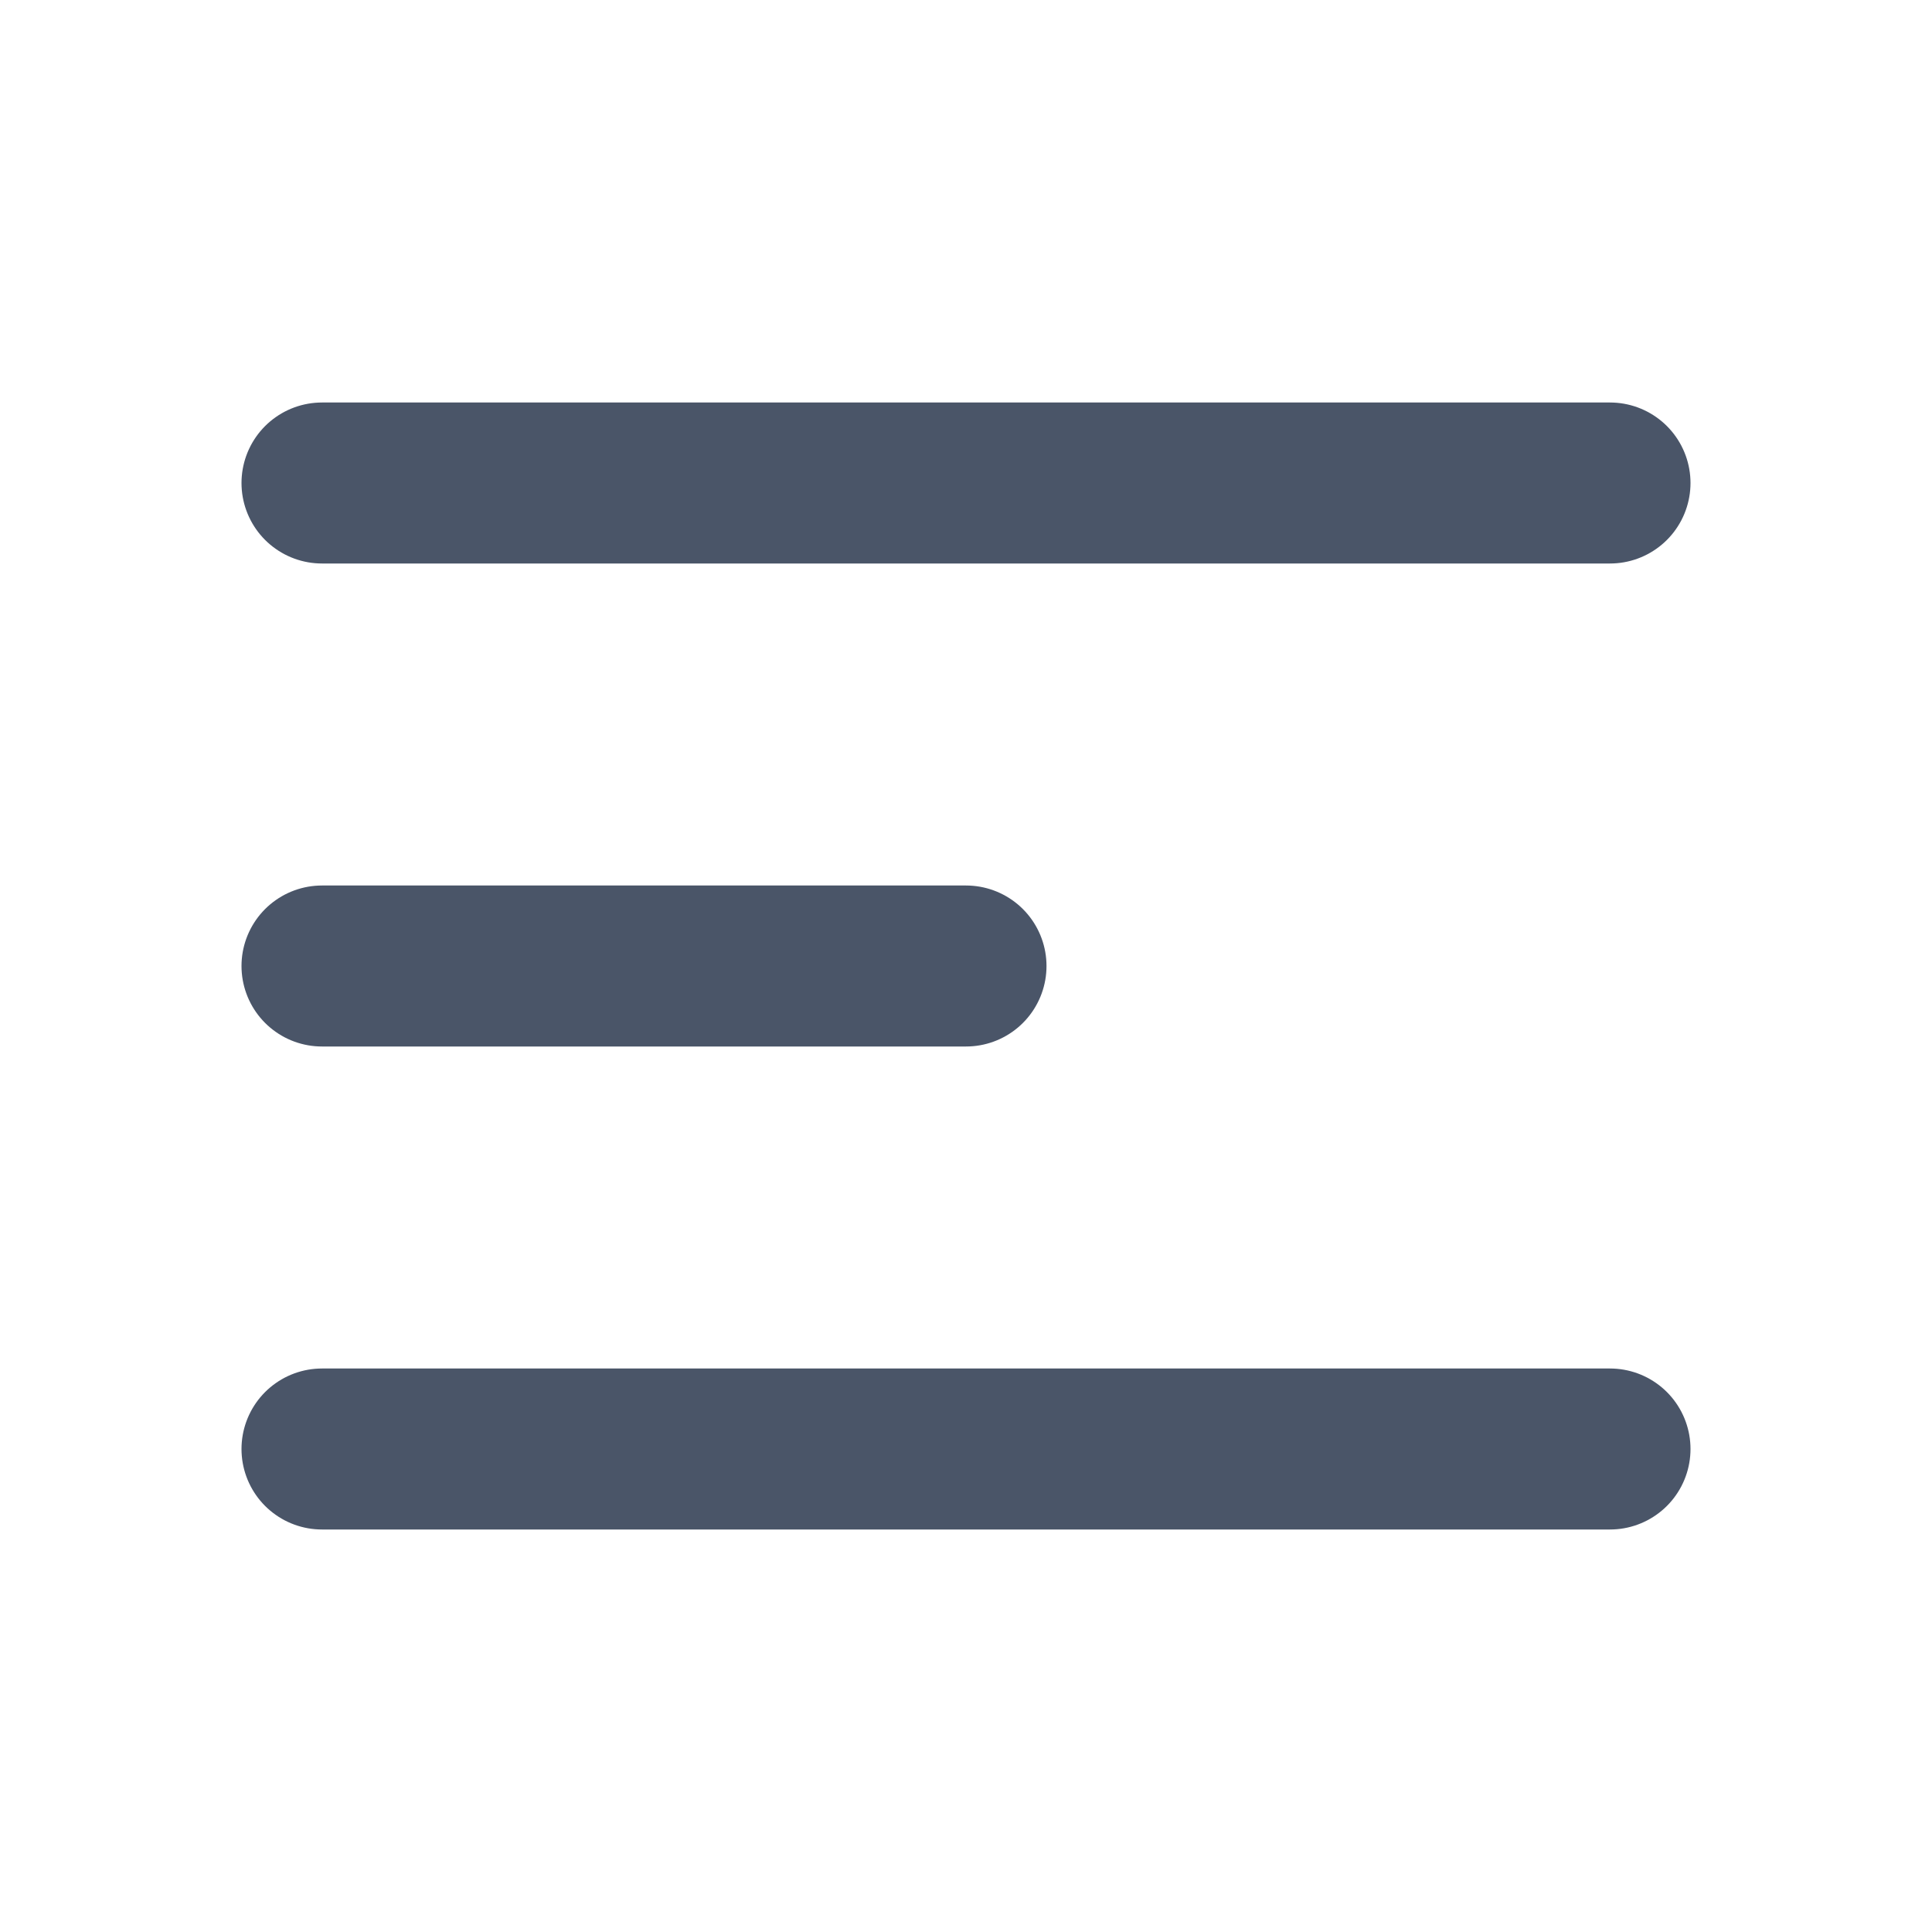
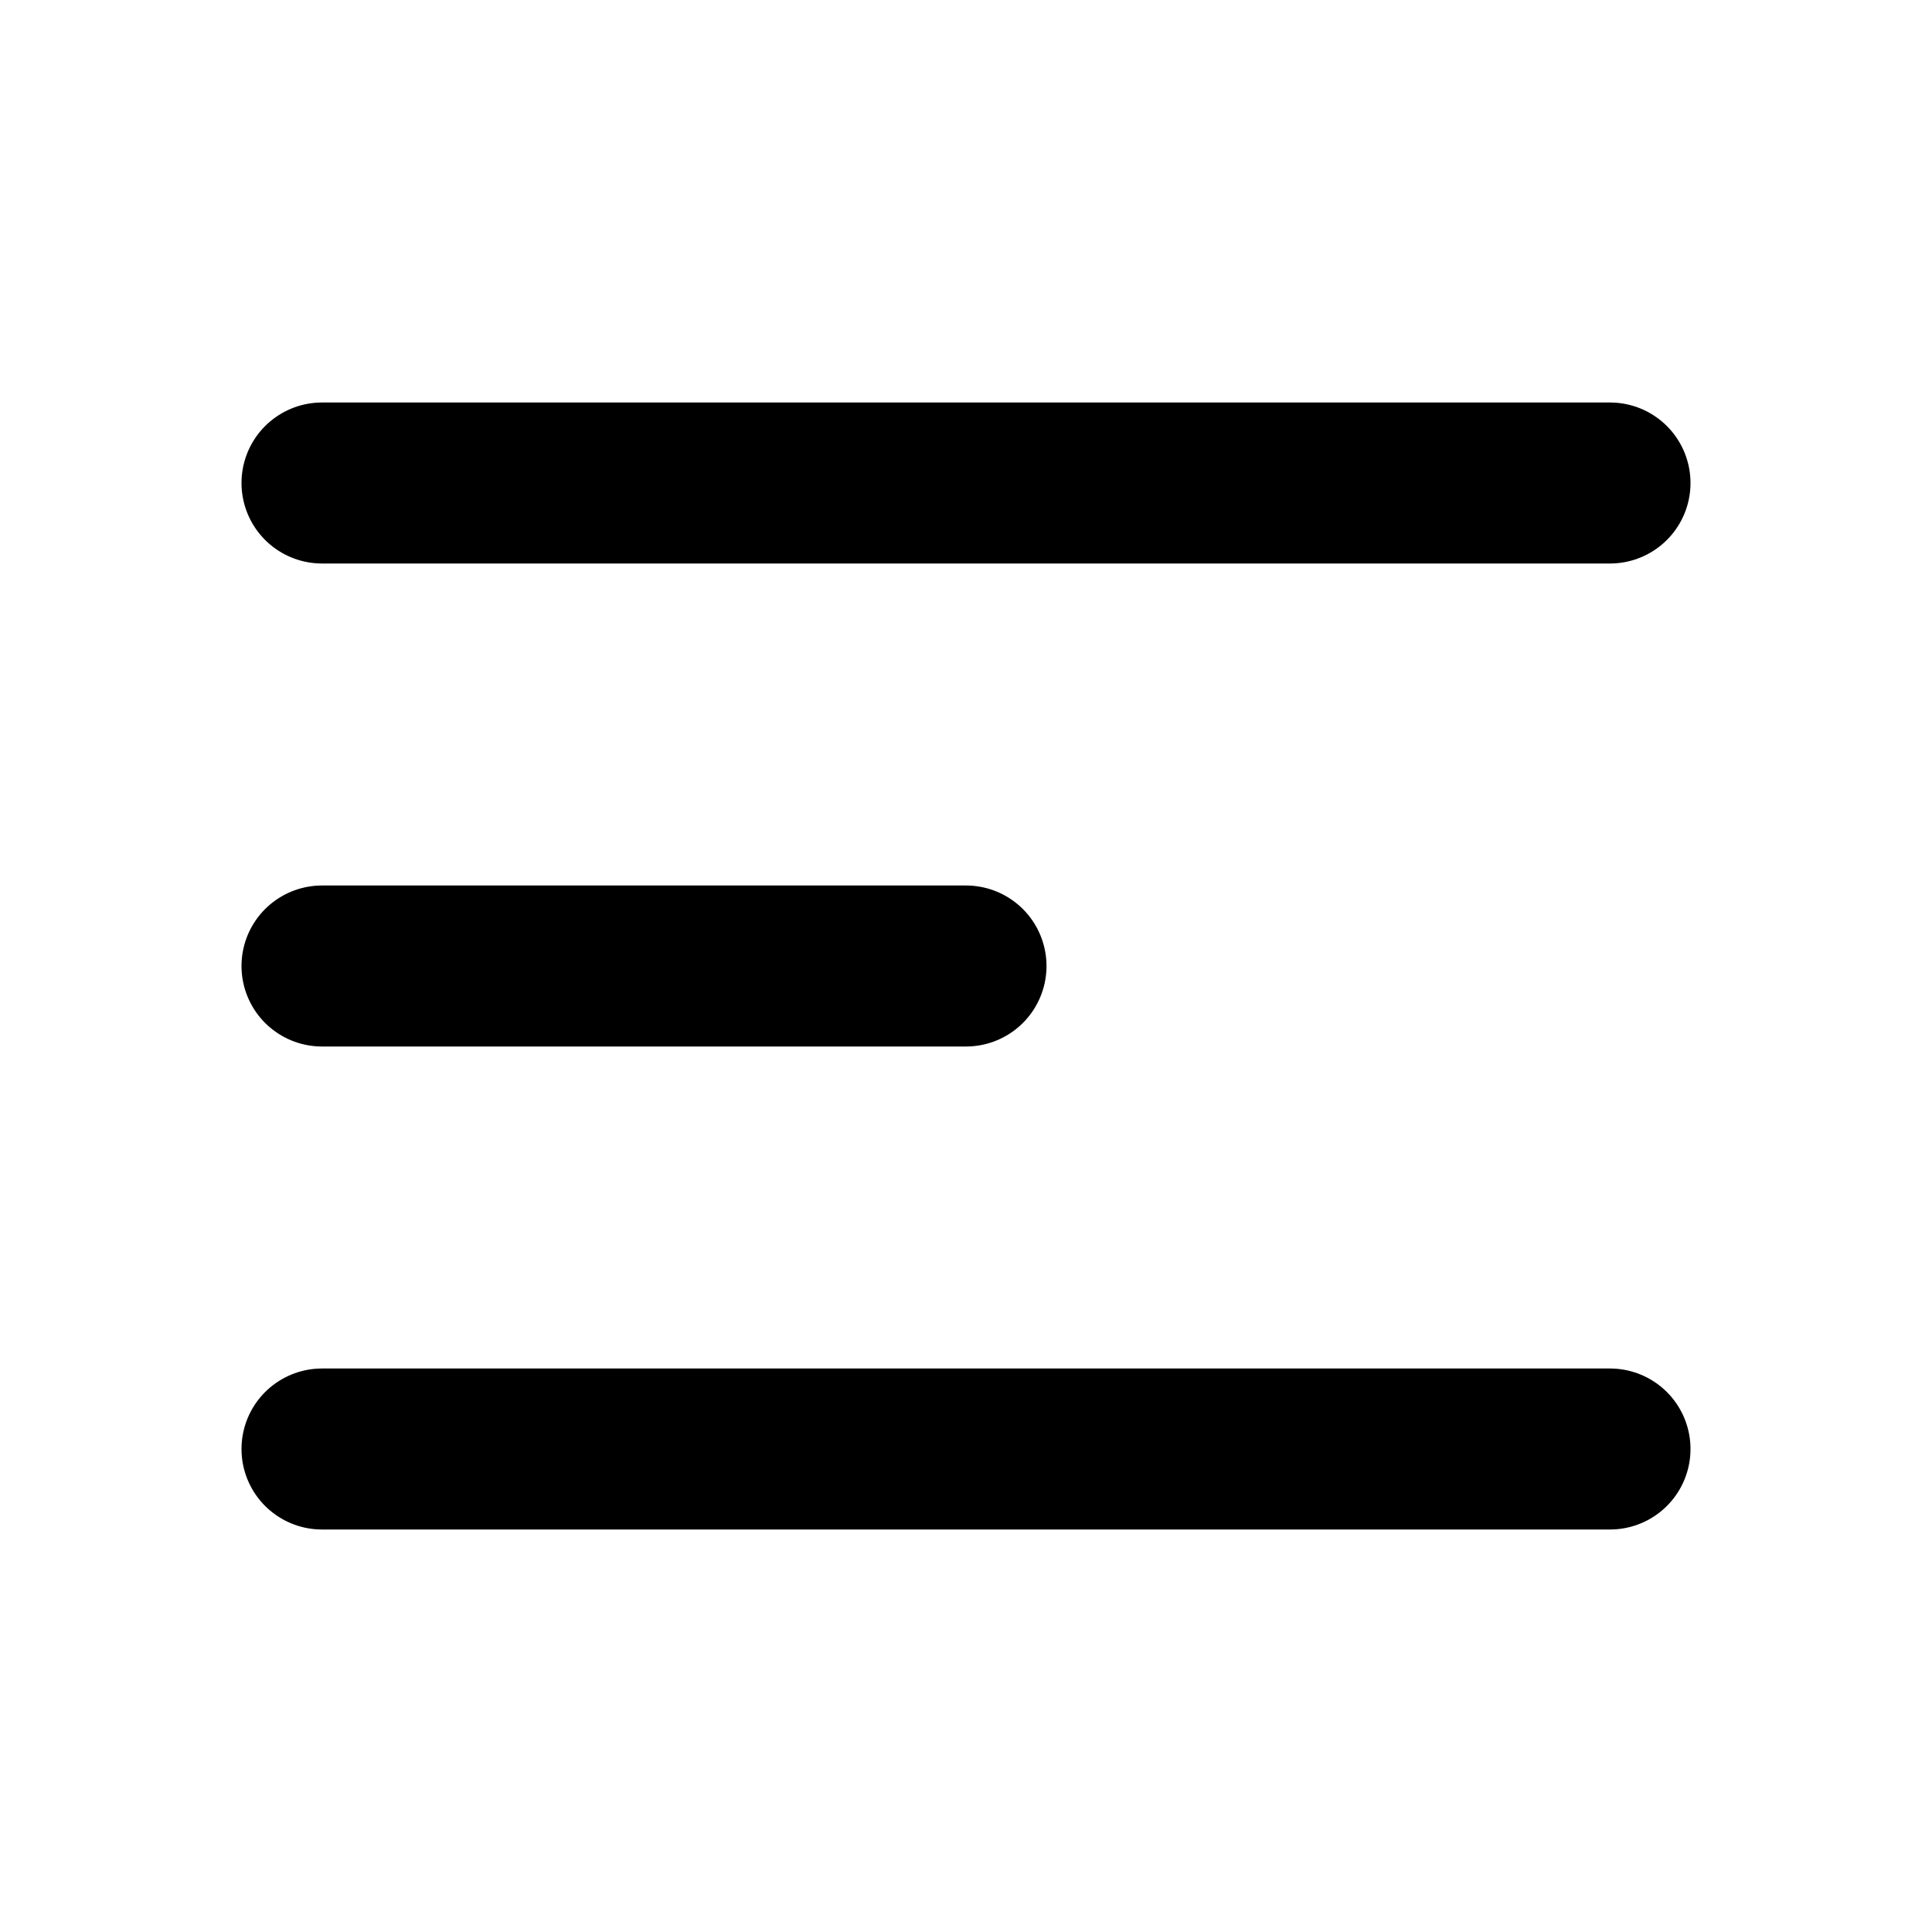
- <svg xmlns="http://www.w3.org/2000/svg" fill="none" height="24" viewBox="0 0 24 24" width="24">
-   <path d="M4 6H20M4 12H12M4 18H20" stroke="#4A5568" stroke-linecap="round" stroke-linejoin="round" stroke-width="2" />
+ <svg xmlns="http://www.w3.org/2000/svg" fill="black" height="24" viewBox="0 0 24 24" width="24">
+   <path d="M4 6H20M4 12H12M4 18H20" stroke="black" stroke-linecap="round" stroke-linejoin="round" stroke-width="2" />
</svg>
